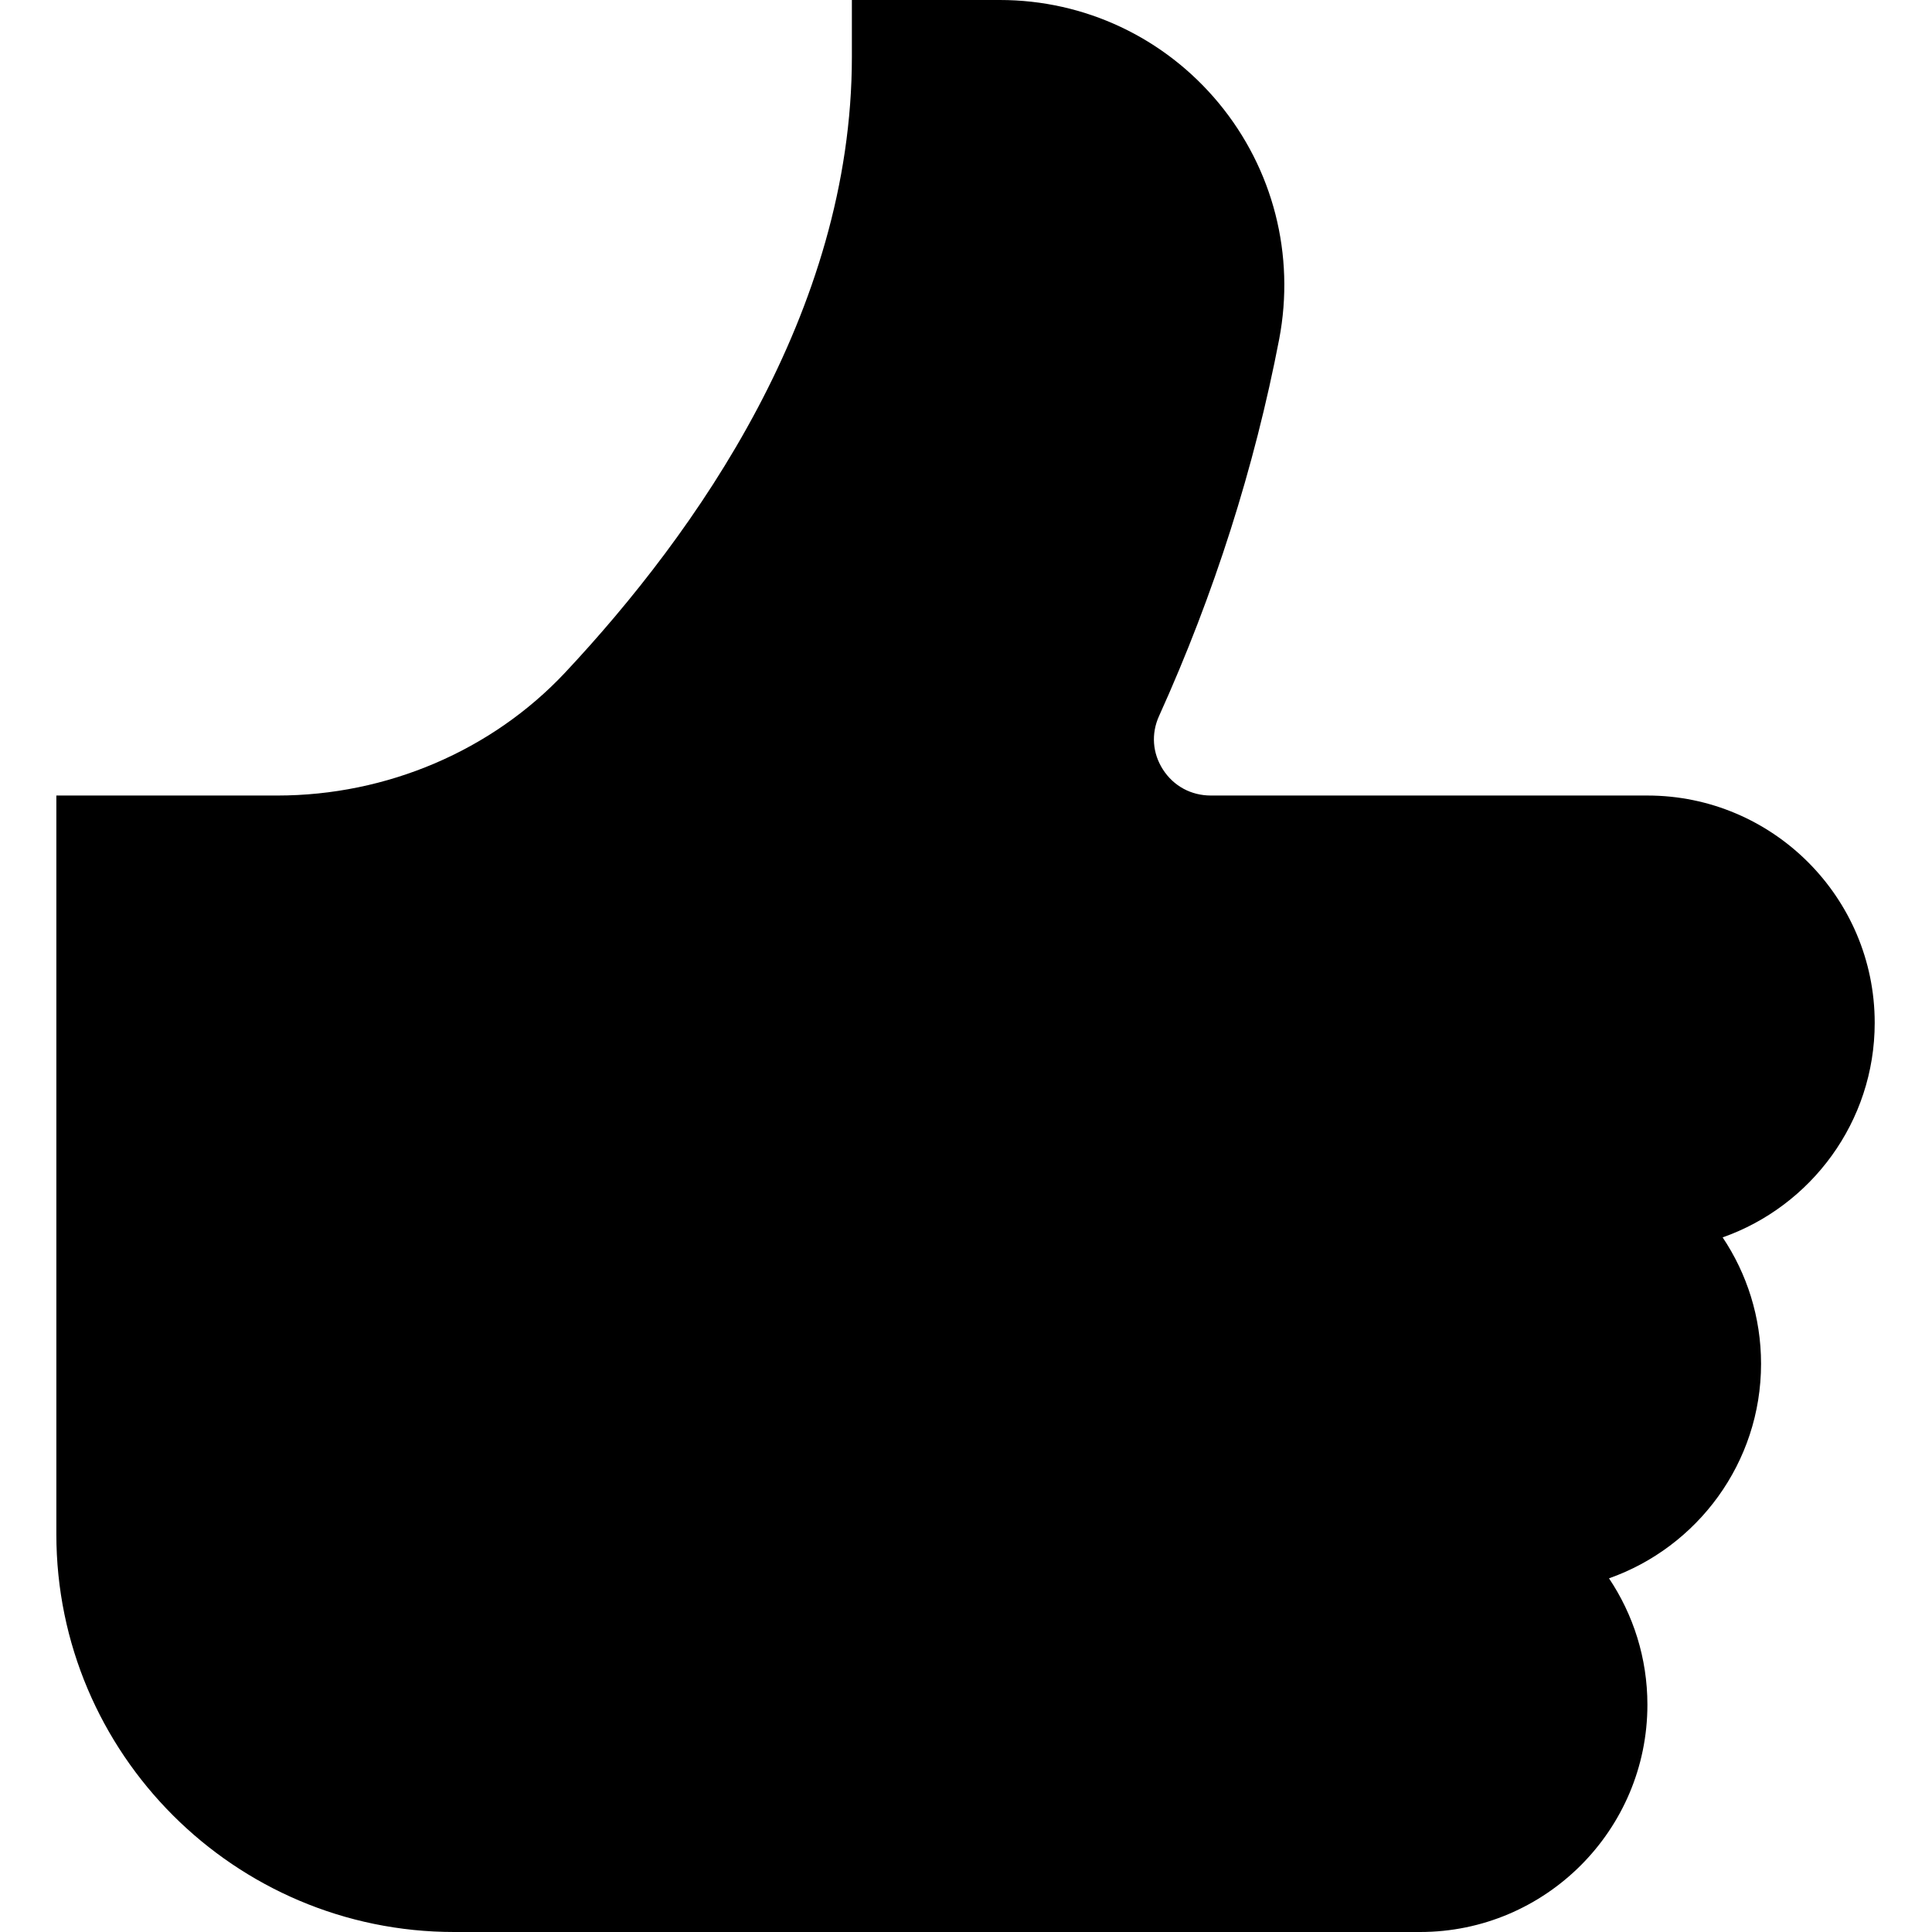
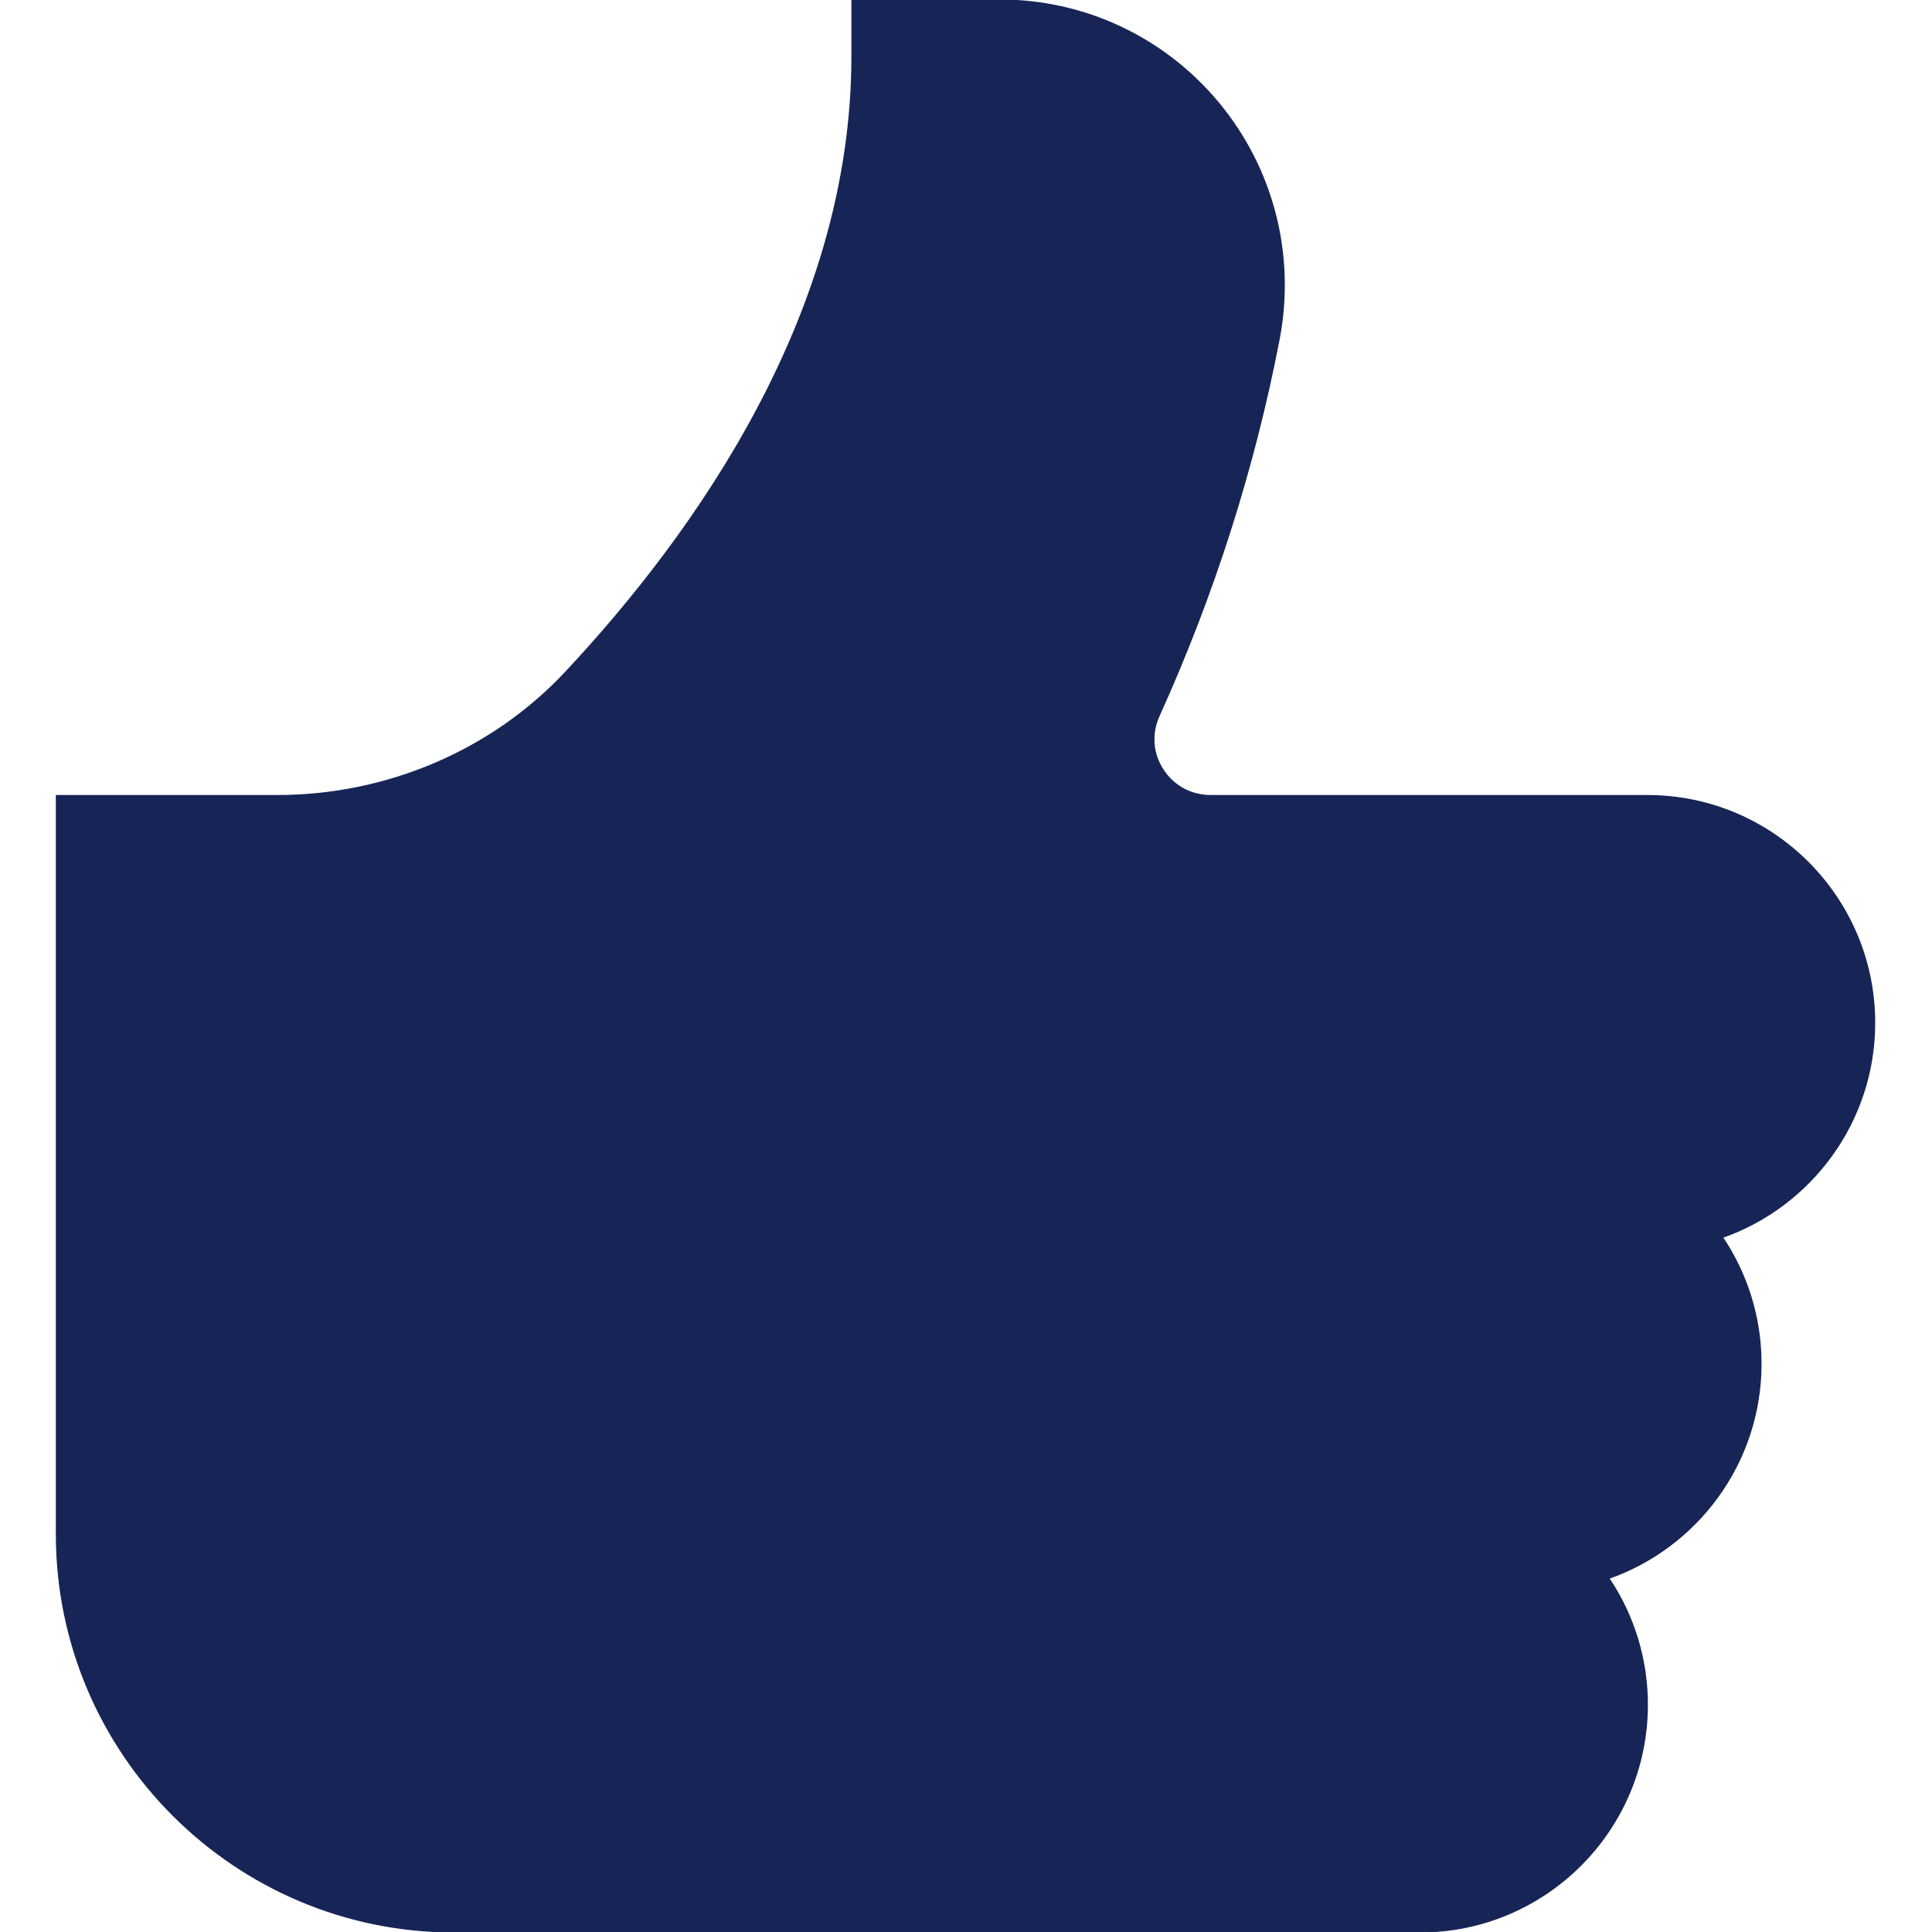
- <svg xmlns="http://www.w3.org/2000/svg" fill="#000000" width="800px" height="800px" viewBox="0 0 1920 1920">
-   <path d="M1863.059 1016.47c0-124.574-101.308-225.882-225.883-225.882H1203.37c-19.651 0-37.044-9.374-47.66-25.863-10.391-16.15-11.86-35.577-3.84-53.196 54.776-121.073 94.87-247.115 119.378-374.513 15.925-83.576-5.873-169.072-60.085-234.578C1157.29 37.384 1078.005 0 993.751 0H846.588v56.47c0 254.457-155.068 473.224-285.063 612.029-72.734 77.477-176.98 122.09-285.967 122.09H56v734.117C56 1742.682 233.318 1920 451.294 1920h960c124.574 0 225.882-101.308 225.882-225.882 0-46.42-14.117-89.676-38.174-125.59 87.869-30.947 151.116-114.862 151.116-213.234 0-46.419-14.118-89.675-38.174-125.59 87.868-30.946 151.115-114.862 151.115-213.233" fill-rule="evenodd" />
+ <svg xmlns="http://www.w3.org/2000/svg" fill="#162456" width="800px" height="800px" viewBox="0 0 1920.00 1920.00" stroke="#162456">
+   <g id="SVGRepo_bgCarrier" stroke-width="0" />
+   <g id="SVGRepo_tracerCarrier" stroke-linecap="round" stroke-linejoin="round" />
+   <g id="SVGRepo_iconCarrier">
+     <path d="M1863.059 1016.47c0-124.574-101.308-225.882-225.883-225.882H1203.37c-19.651 0-37.044-9.374-47.66-25.863-10.391-16.15-11.86-35.577-3.84-53.196 54.776-121.073 94.87-247.115 119.378-374.513 15.925-83.576-5.873-169.072-60.085-234.578C1157.29 37.384 1078.005 0 993.751 0H846.588v56.47c0 254.457-155.068 473.224-285.063 612.029-72.734 77.477-176.98 122.09-285.967 122.09H56v734.117C56 1742.682 233.318 1920 451.294 1920h960c124.574 0 225.882-101.308 225.882-225.882 0-46.42-14.117-89.676-38.174-125.59 87.869-30.947 151.116-114.862 151.116-213.234 0-46.419-14.118-89.675-38.174-125.59 87.868-30.946 151.115-114.862 151.115-213.233" fill-rule="evenodd" />
+   </g>
</svg>
